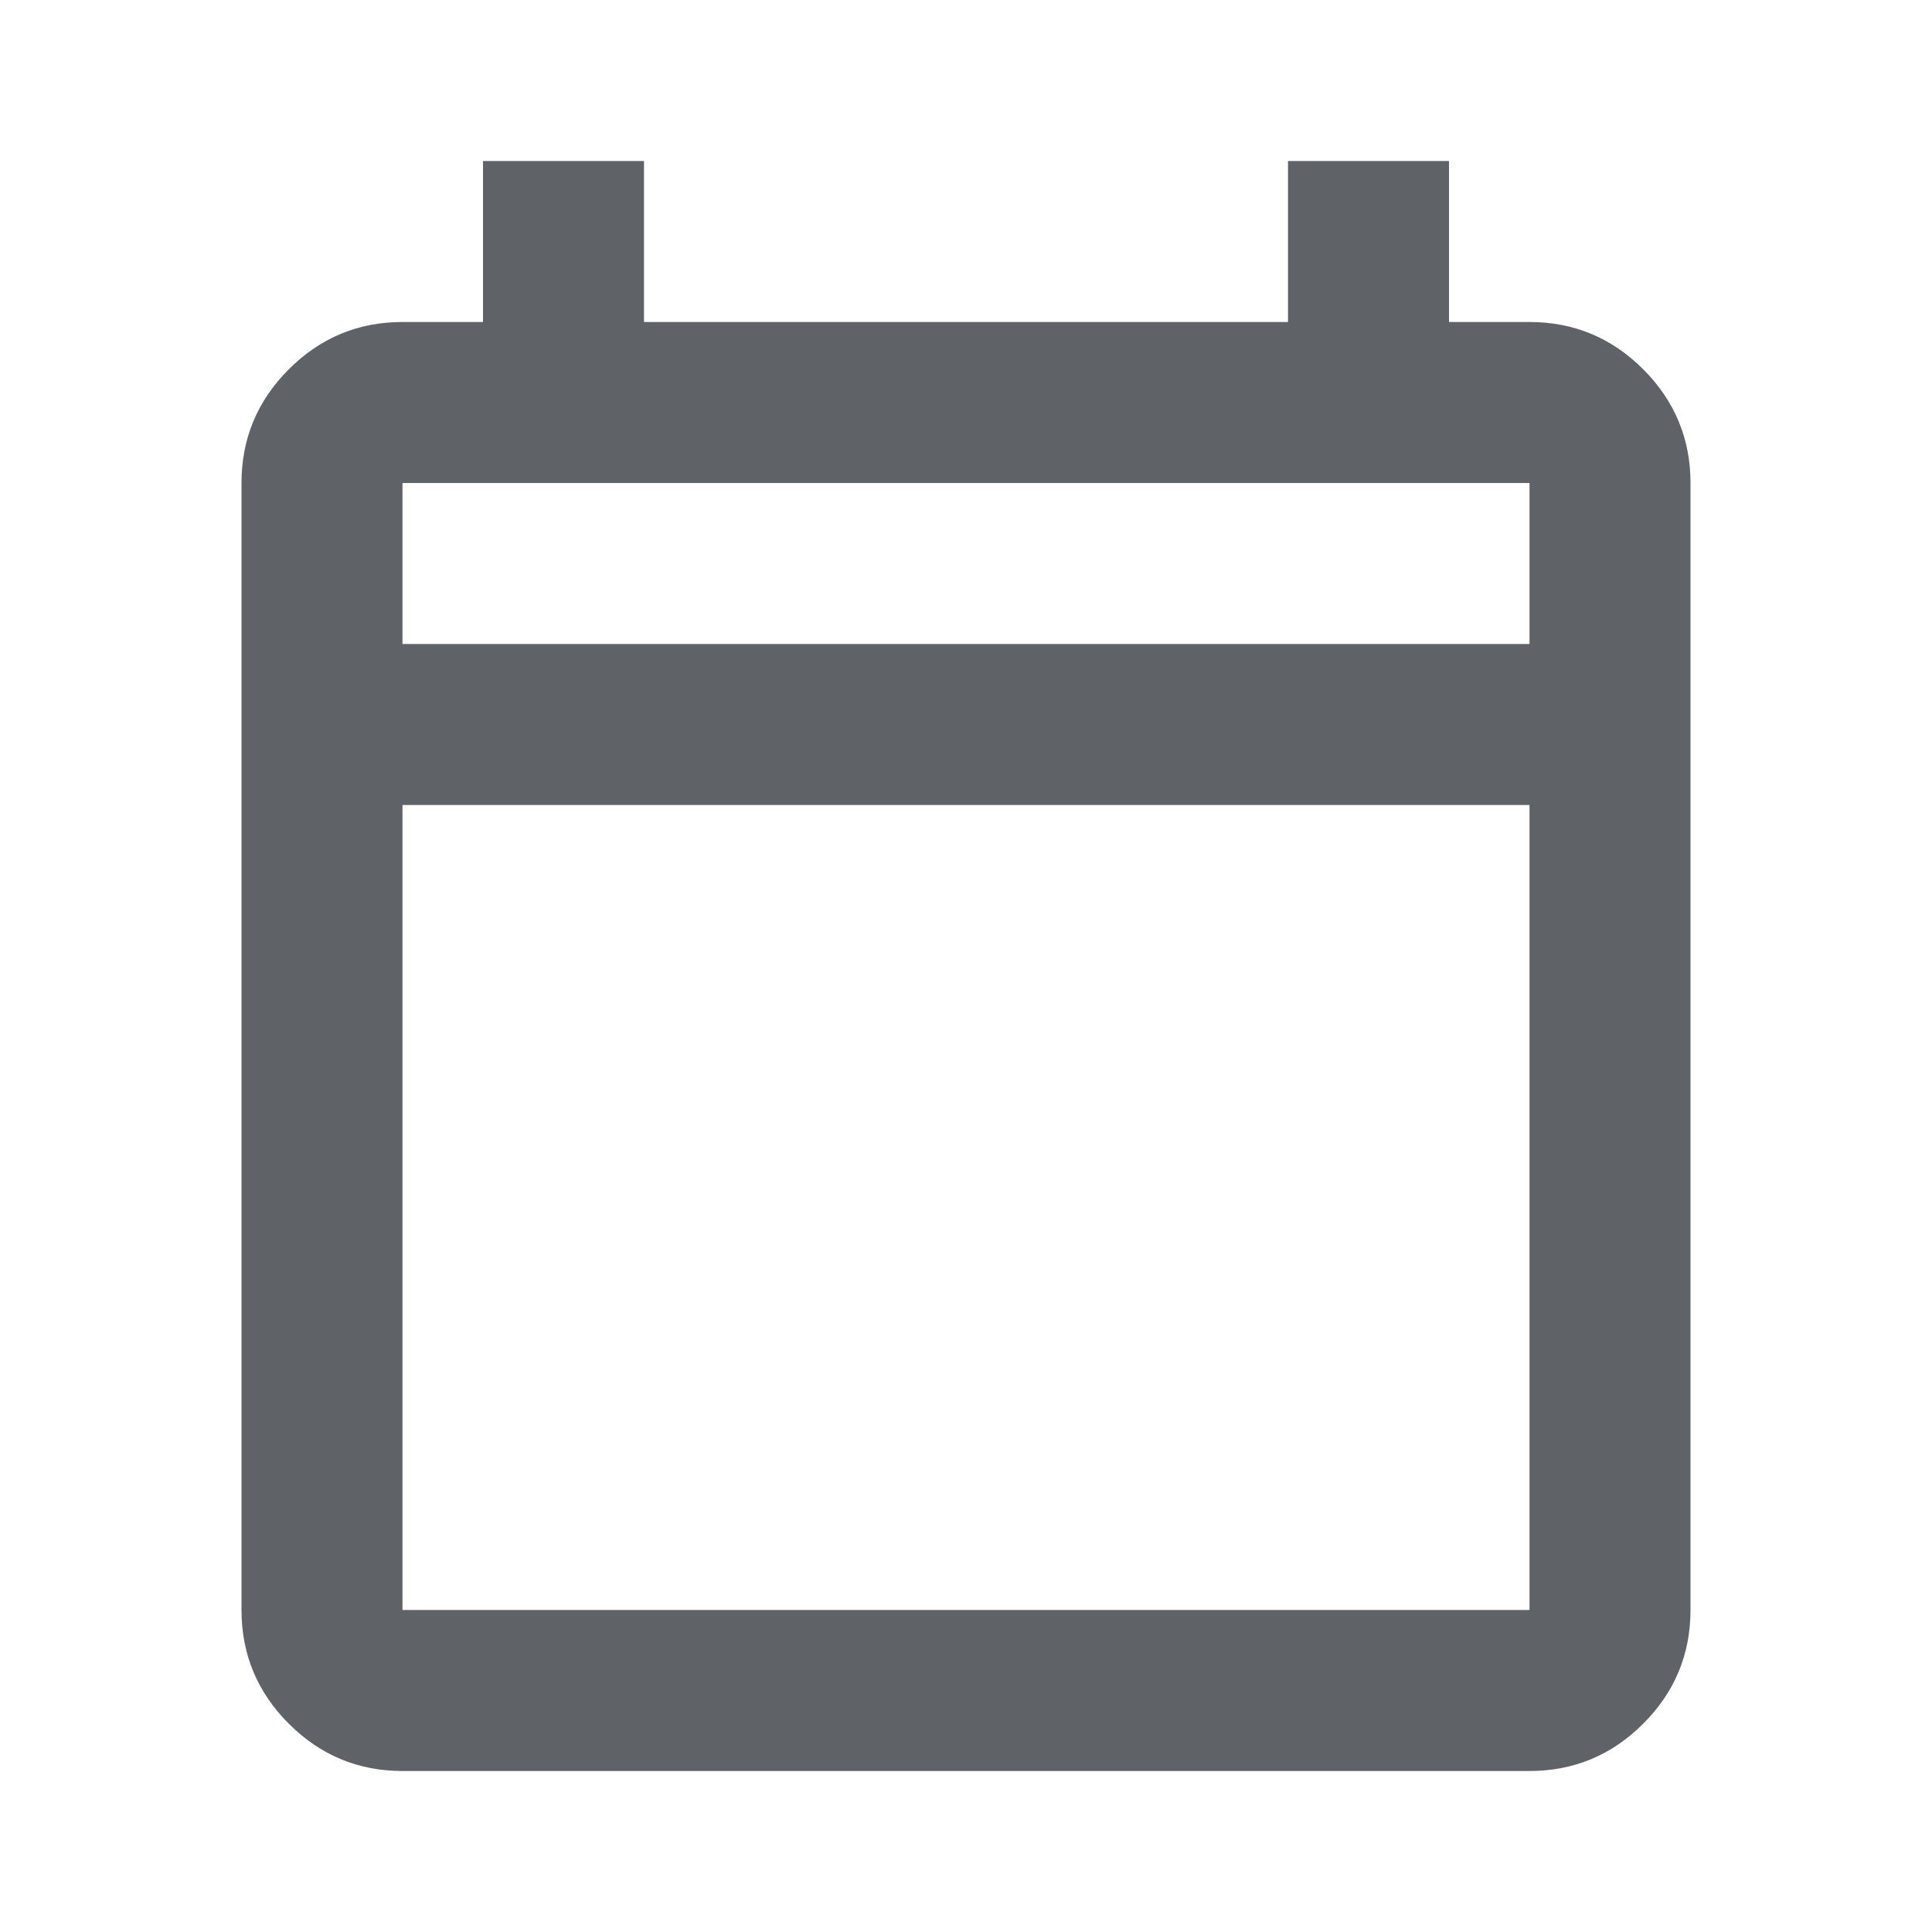
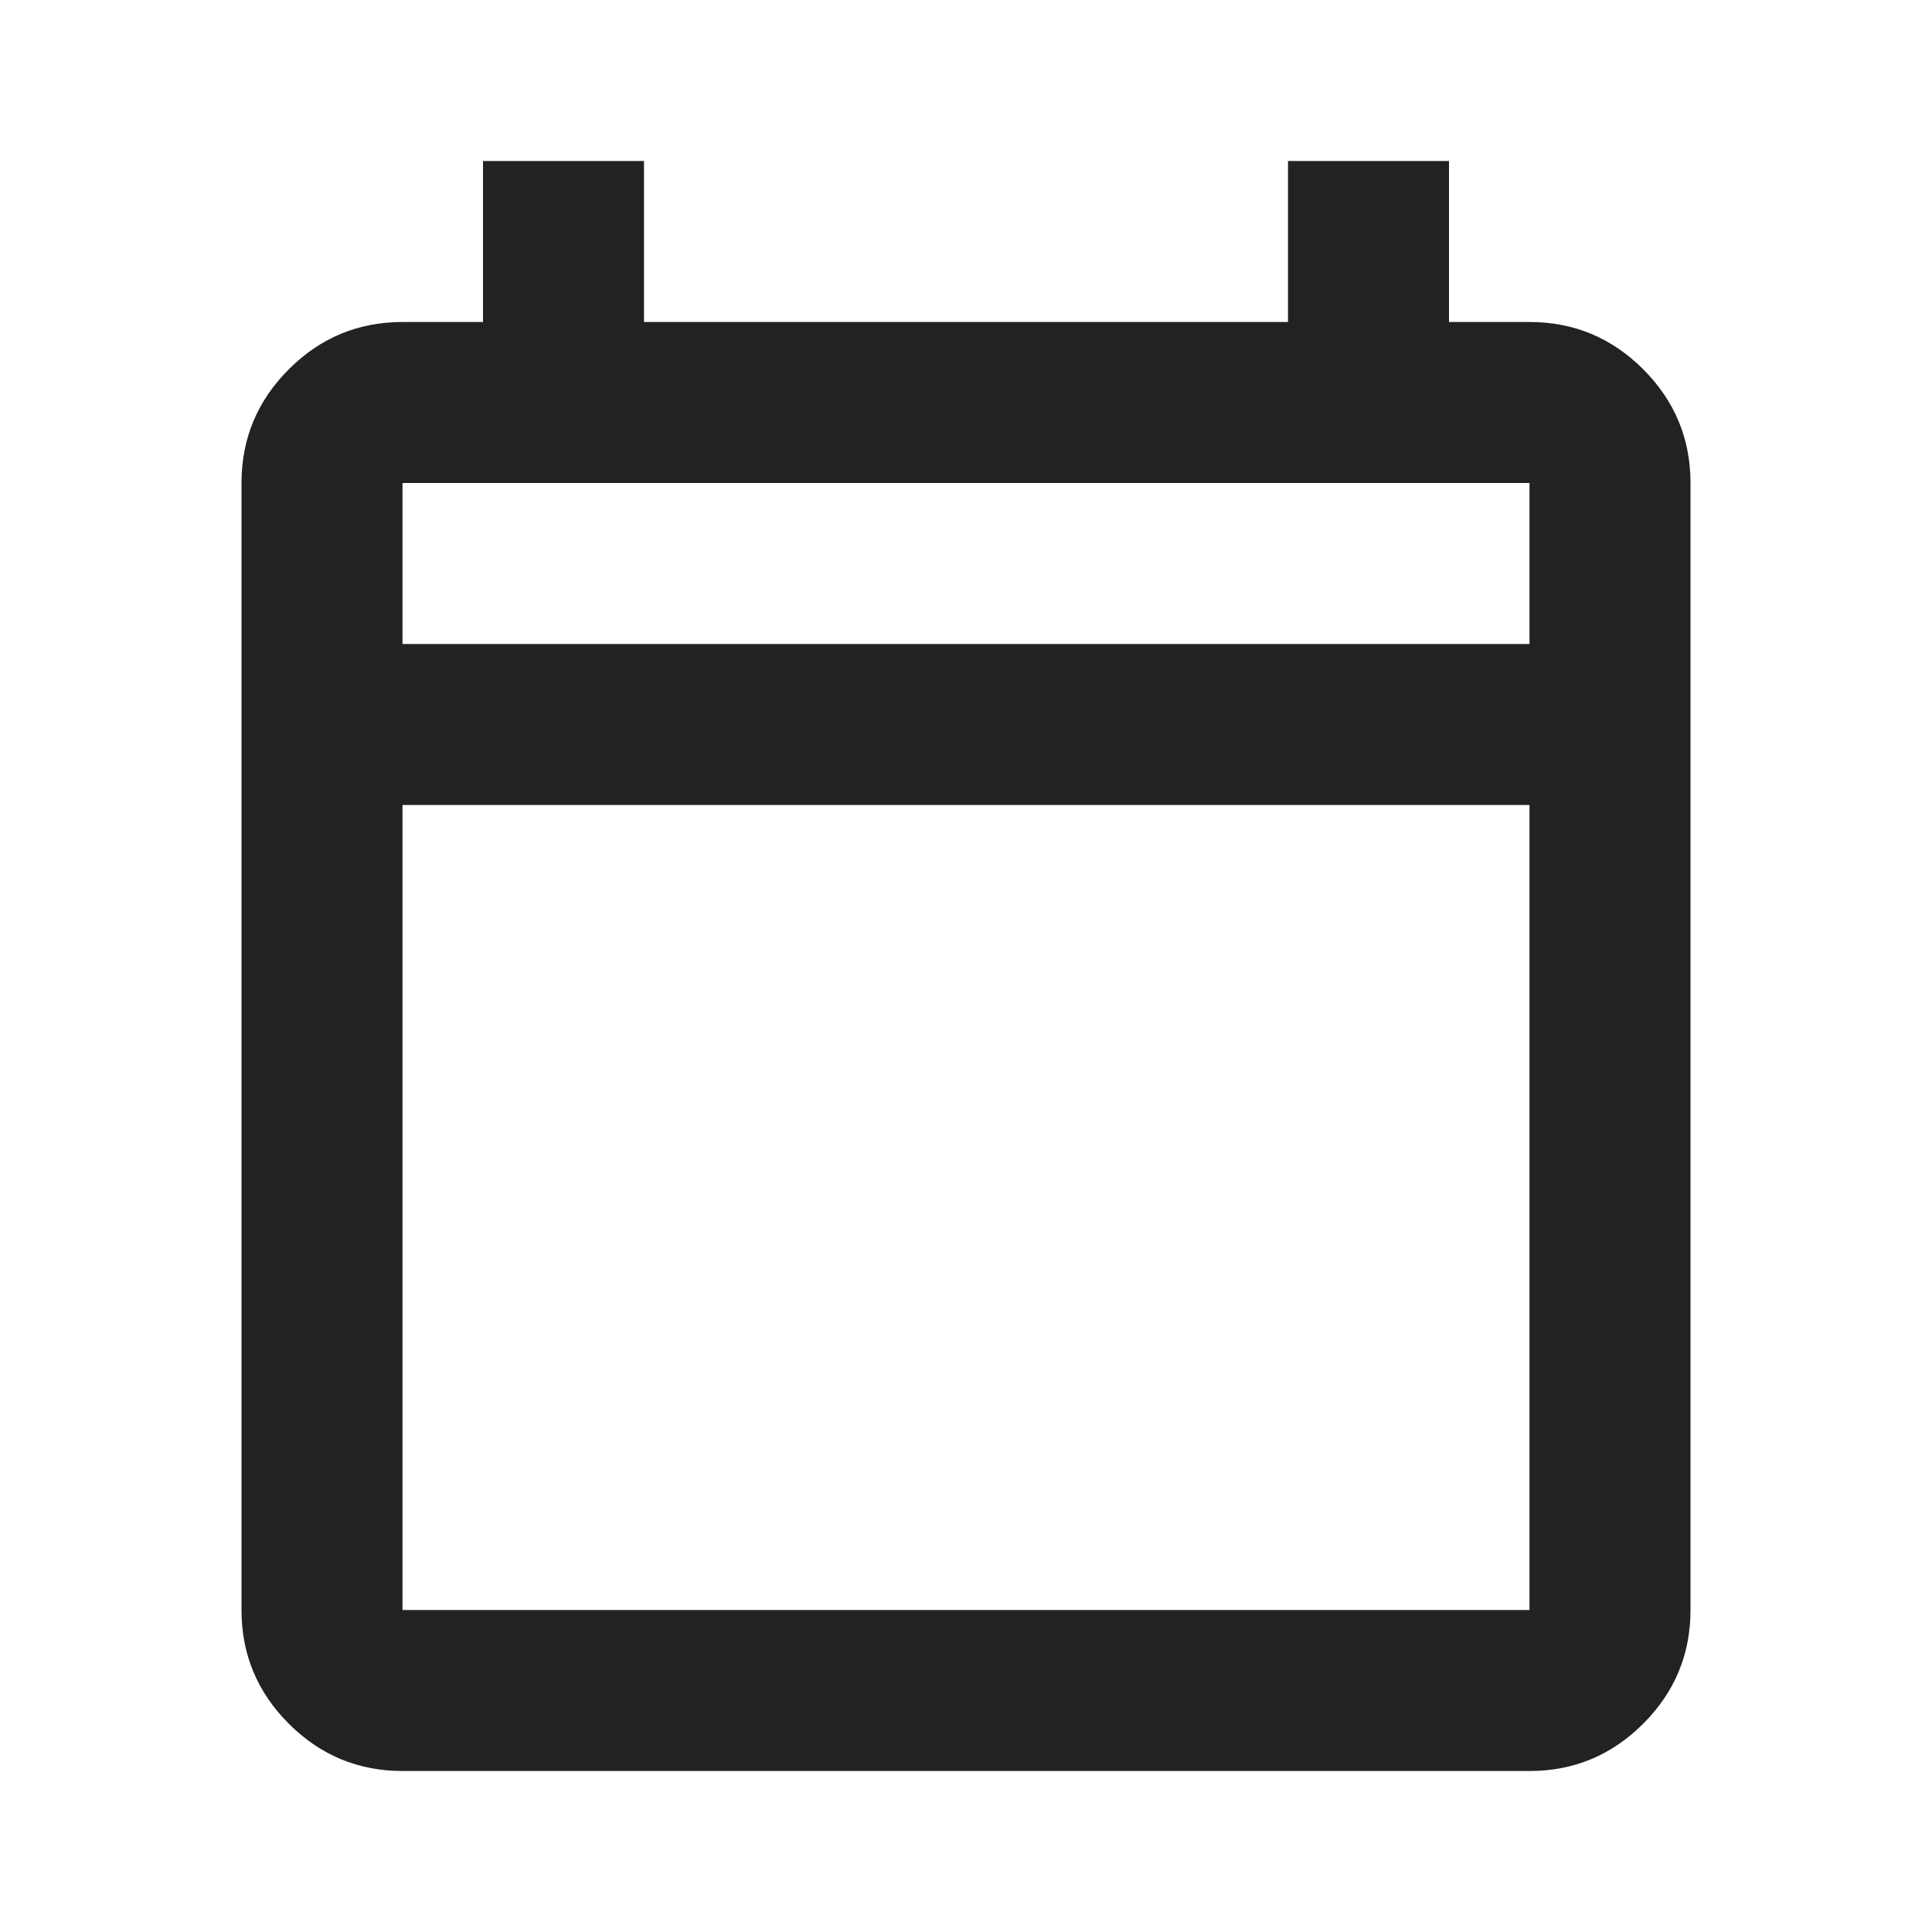
- <svg xmlns="http://www.w3.org/2000/svg" height="24px" viewBox="0 -960 960 960" width="24px" fill="#5f6368">
+ <svg xmlns="http://www.w3.org/2000/svg" height="24px" viewBox="0 -960 960 960" width="24px" fill="#222222">
  <path d="M200-80q-33 0-56.5-23.5T120-160v-560q0-33 23.5-56.5T200-800h40v-80h80v80h320v-80h80v80h40q33 0 56.5 23.5T840-720v560q0 33-23.5 56.5T760-80H200Zm0-80h560v-400H200v400Zm0-480h560v-80H200v80Zm0 0v-80 80Z" />
</svg>
